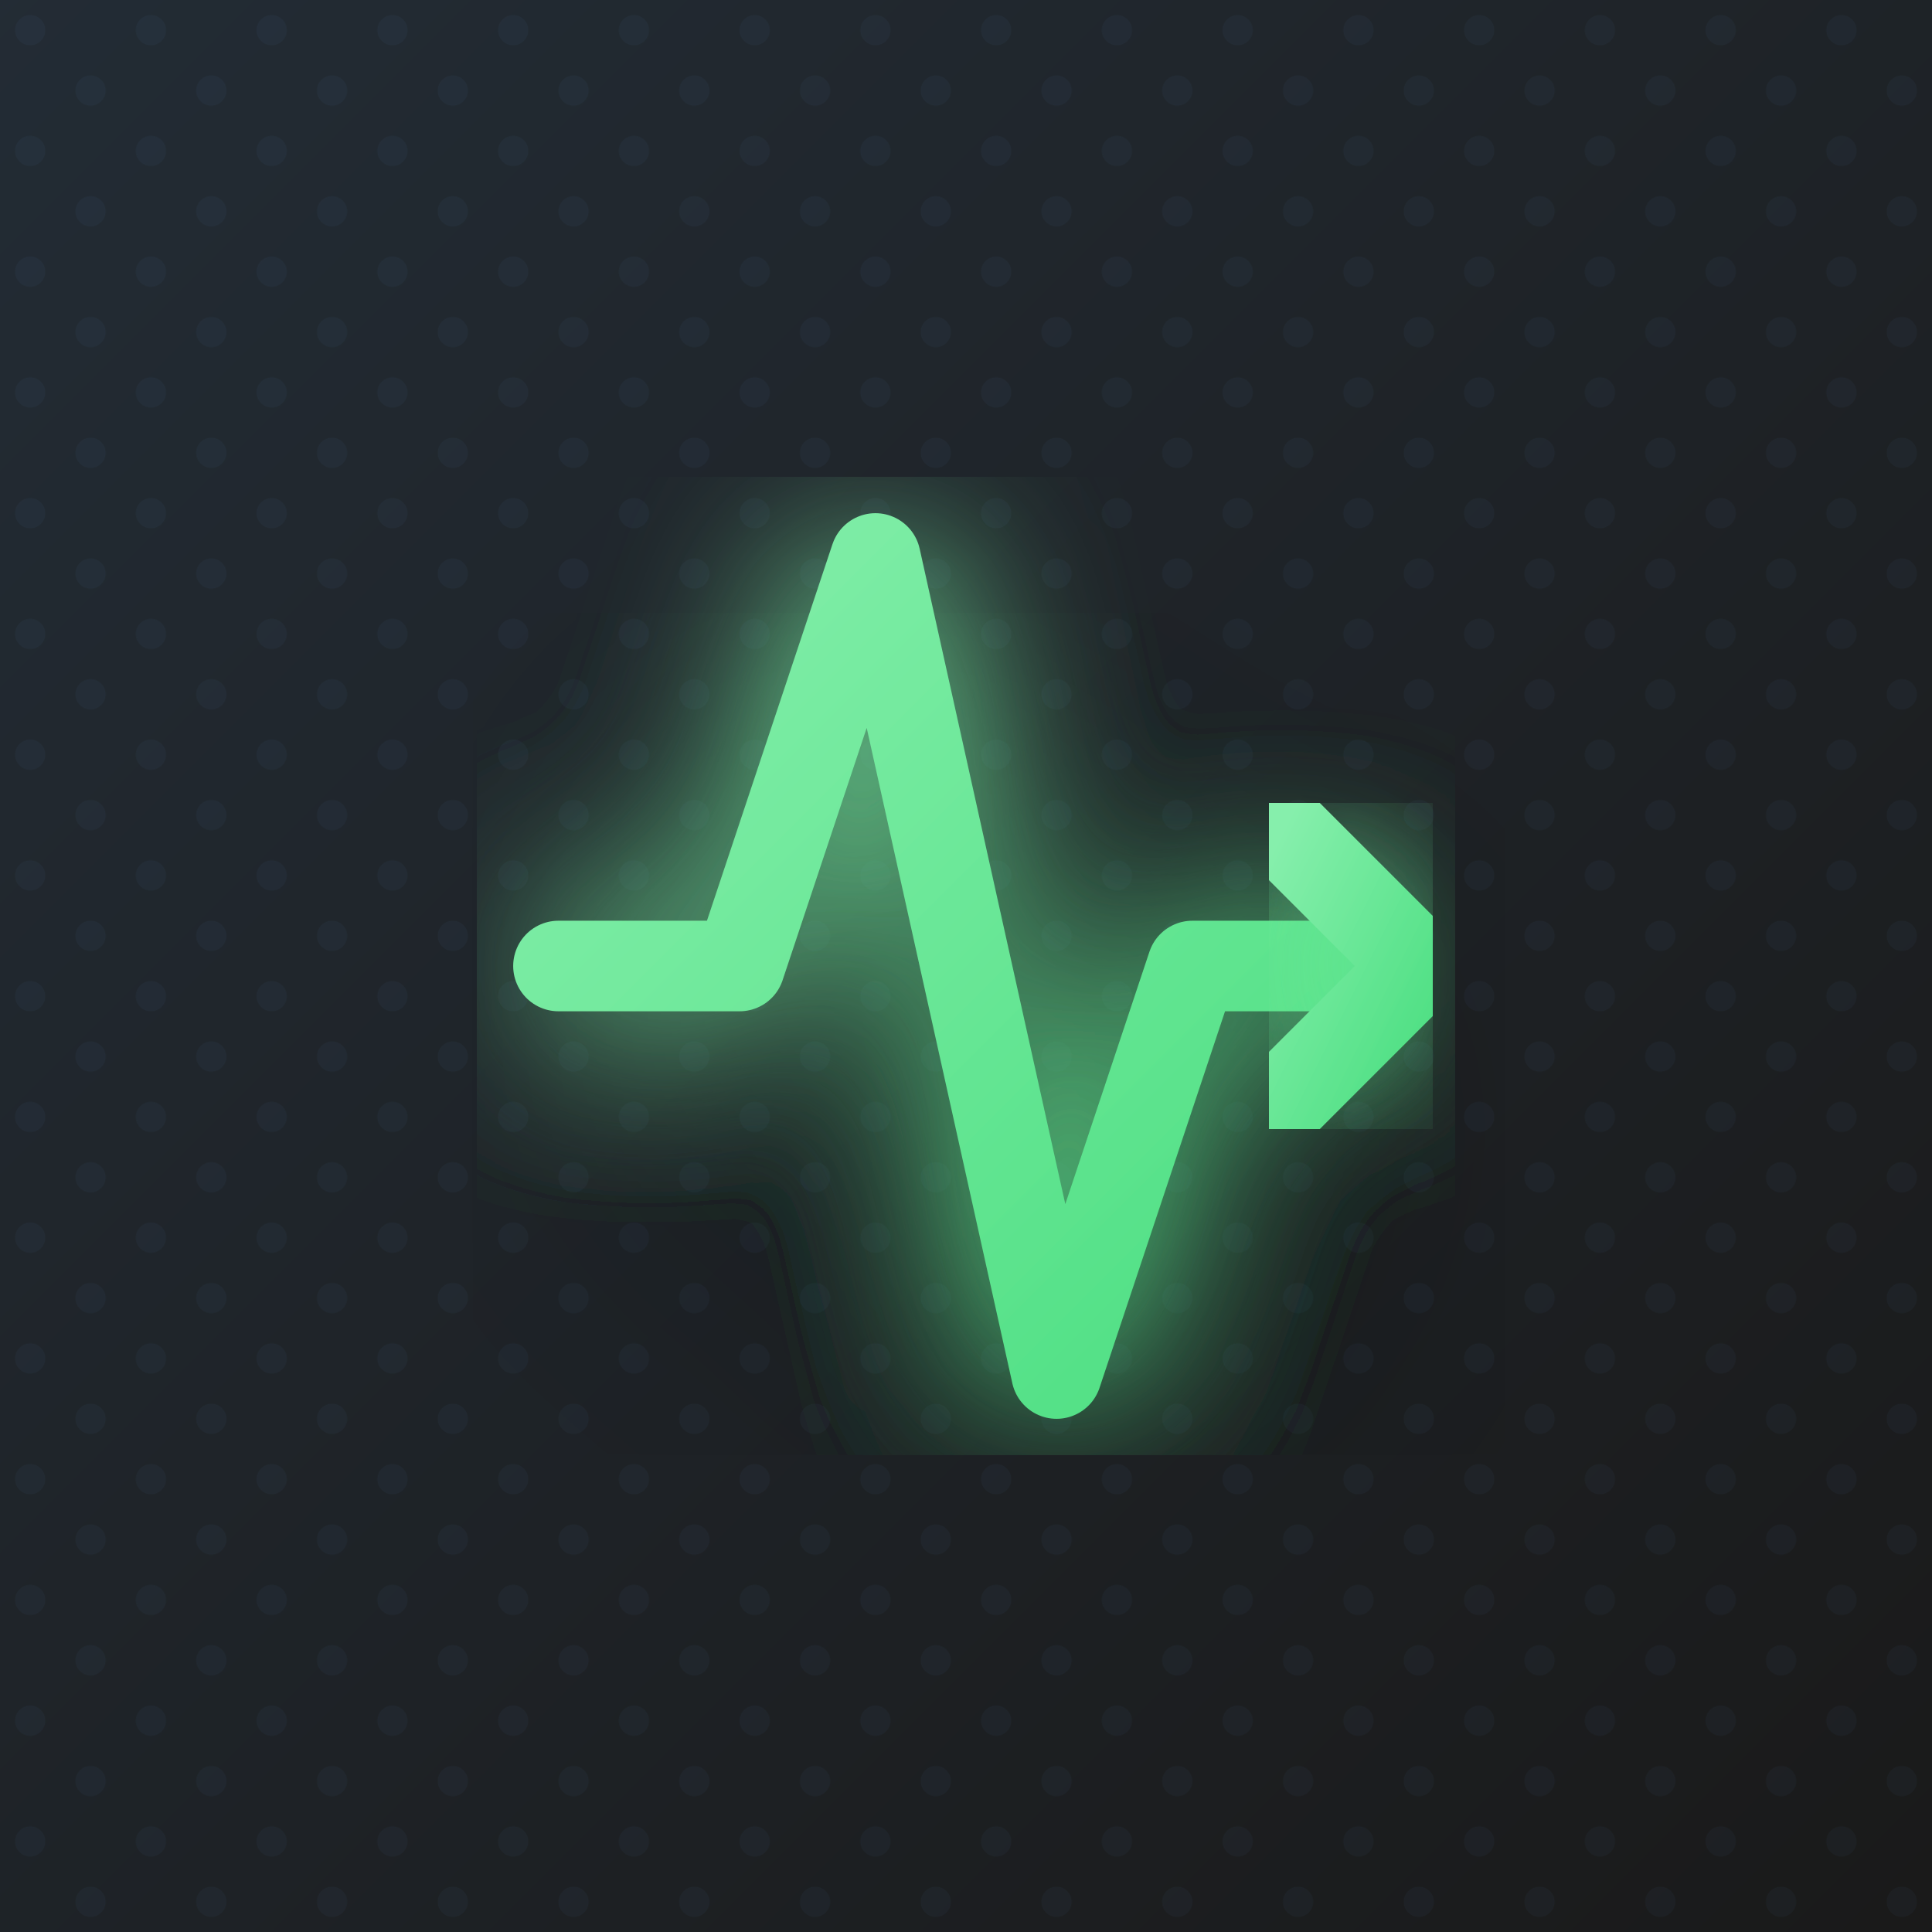
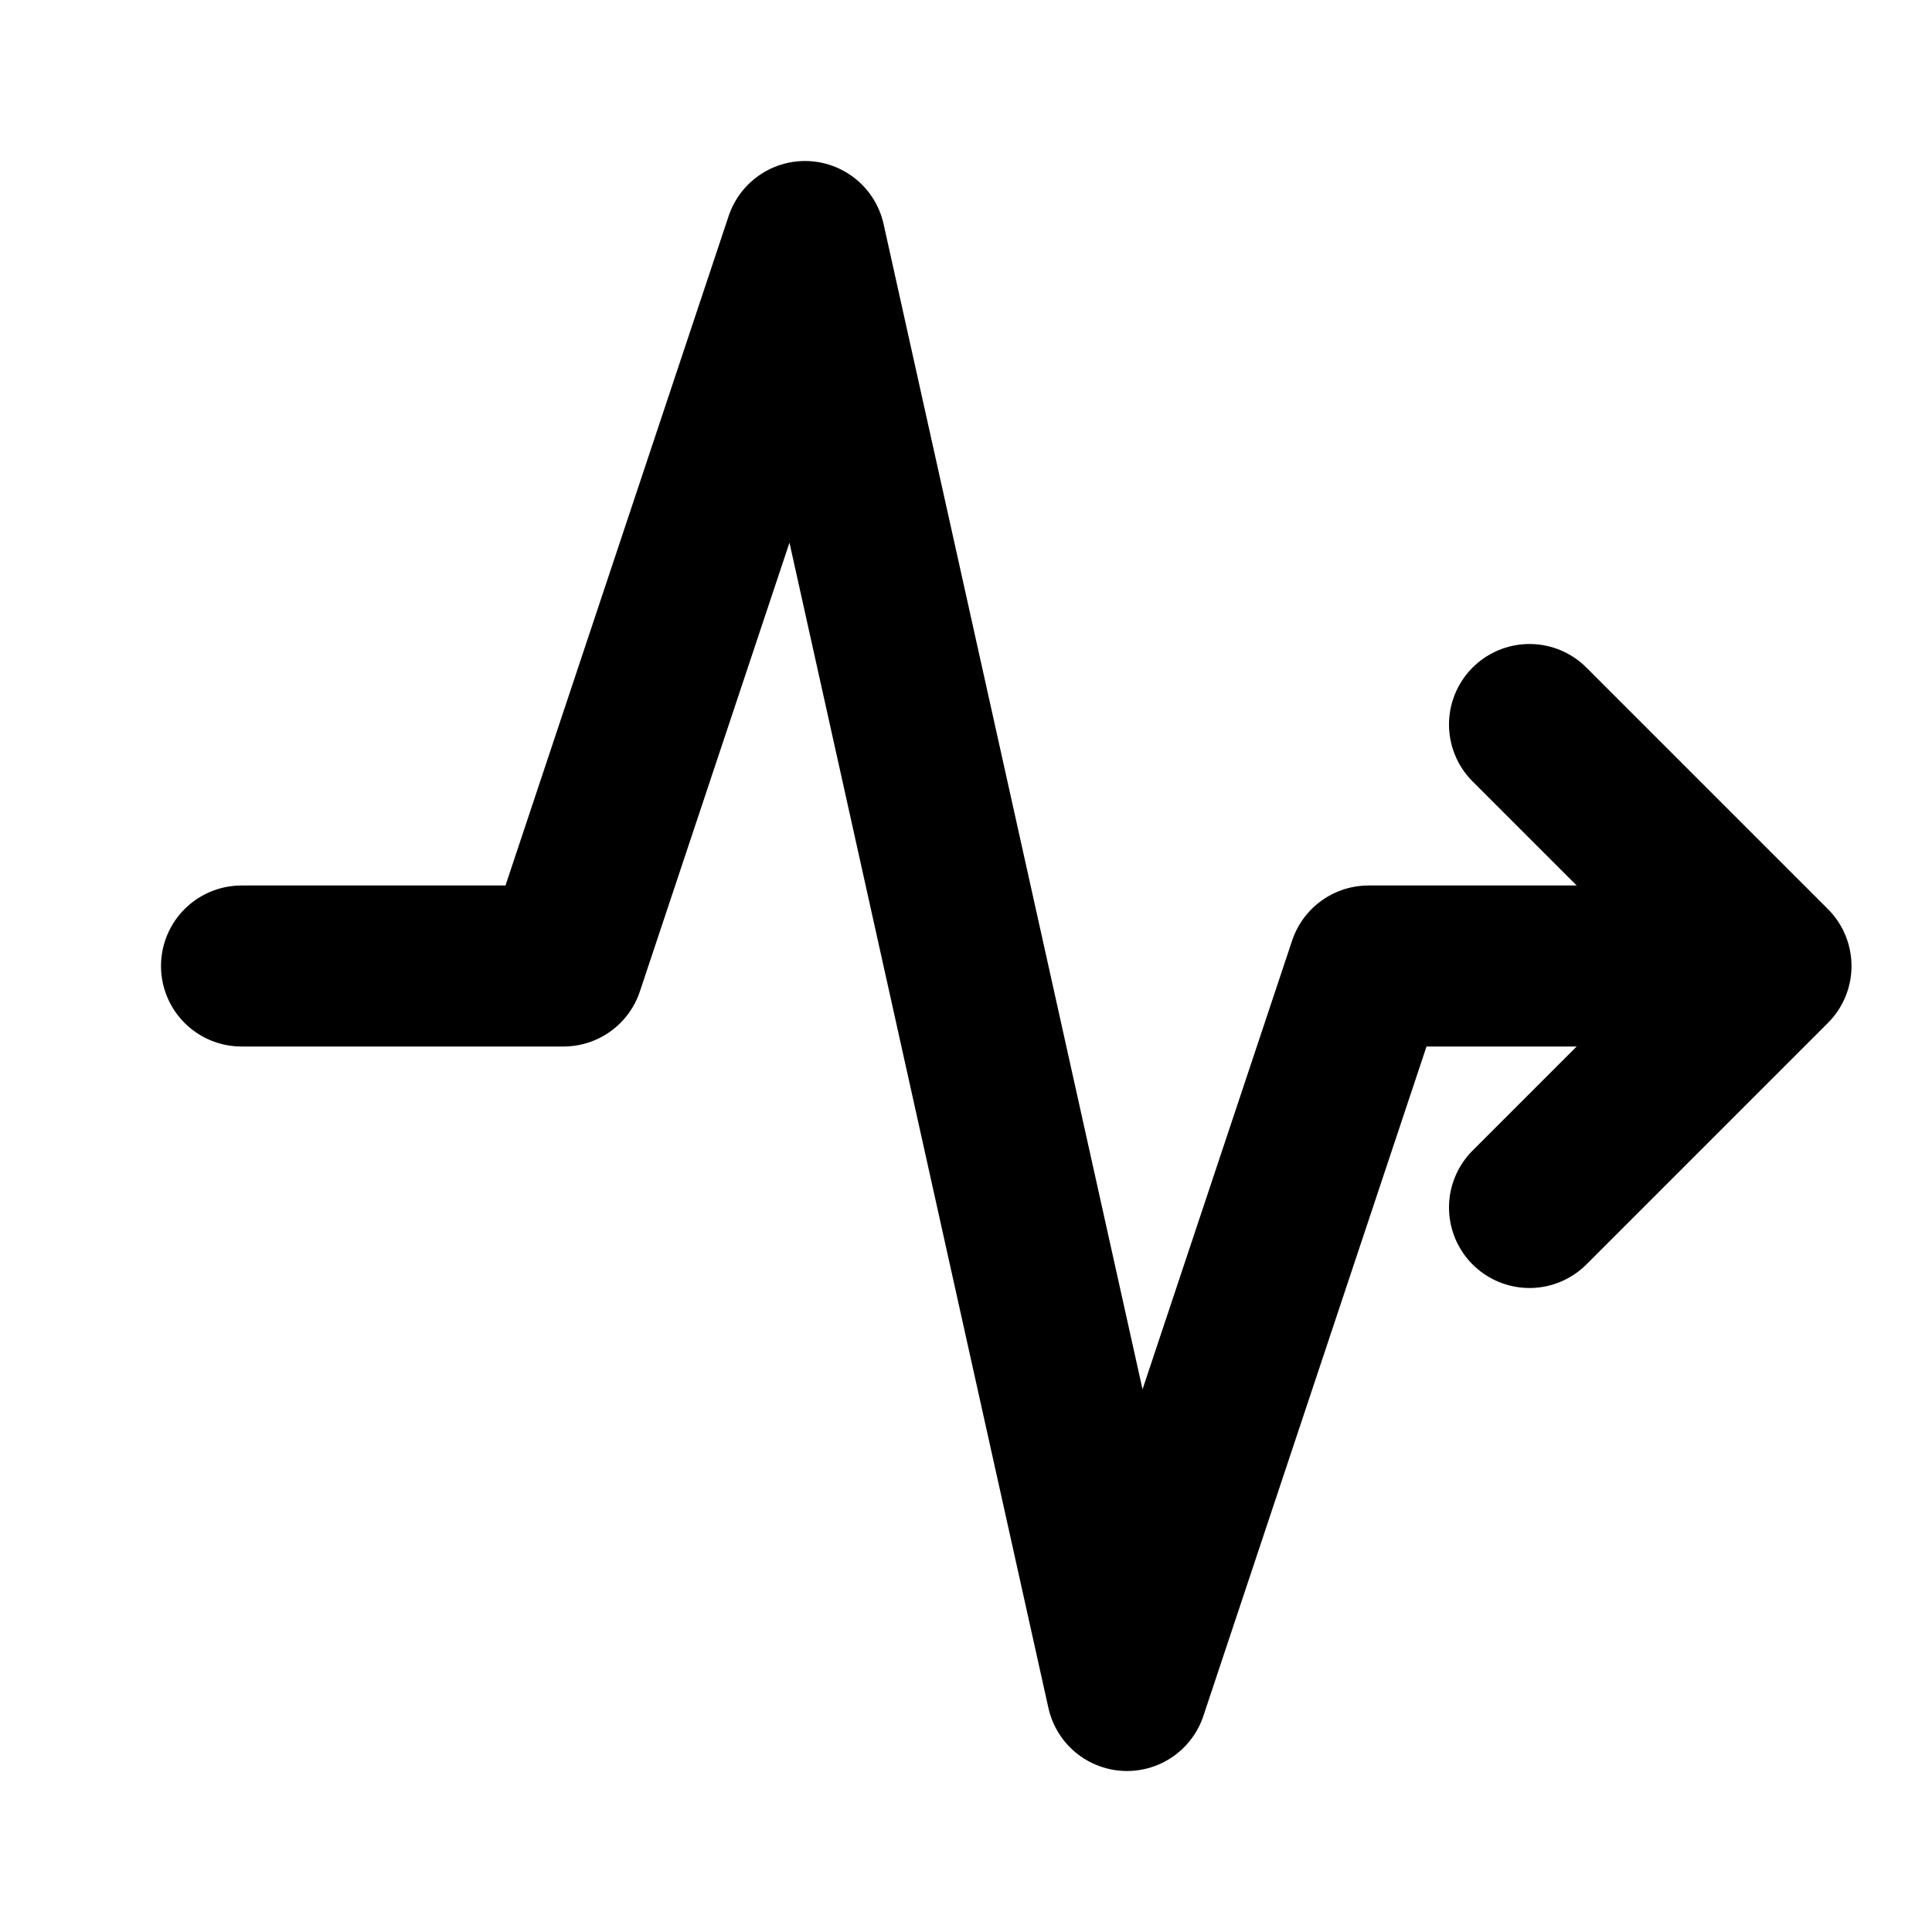
- <svg xmlns="http://www.w3.org/2000/svg" width="64" height="64" viewBox="0 0 64 64" fill="none">
-   <defs>
-     <linearGradient id="swift-light-bg" x1="0%" y1="0%" x2="100%" y2="100%">
-       <stop offset="0%" style="stop-color:#2c3e50;stop-opacity:1" />
-       <stop offset="100%" style="stop-color:#1a1a1a;stop-opacity:1" />
-     </linearGradient>
-     <linearGradient id="swift-light-stroke" x1="0%" y1="0%" x2="100%" y2="100%">
-       <stop offset="0%" style="stop-color:#86efac;stop-opacity:1" />
-       <stop offset="100%" style="stop-color:#4ade80;stop-opacity:1" />
-     </linearGradient>
-     <pattern id="carbon-texture-swift-light" x="0" y="0" width="4" height="4" patternUnits="userSpaceOnUse">
-       <rect width="4" height="4" fill="#1a1a1a" />
-       <circle cx="1" cy="1" r="0.5" fill="#2c3e50" opacity="0.3" />
-       <circle cx="3" cy="3" r="0.5" fill="#2c3e50" opacity="0.3" />
-     </pattern>
-     <filter id="swift-light-glow">
-       <feGaussianBlur stdDeviation="2" result="coloredBlur" />
-       <feMerge>
-         <feMergeNode in="coloredBlur" />
-         <feMergeNode in="SourceGraphic" />
-       </feMerge>
-     </filter>
-     <filter id="swift-light-shadow">
-       <feGaussianBlur in="SourceAlpha" stdDeviation="4" />
-       <feOffset dx="0" dy="3" result="offsetblur" />
-       <feComponentTransfer>
-         <feFuncA type="linear" slope="0.3" />
-       </feComponentTransfer>
-       <feMerge>
-         <feMergeNode />
-         <feMergeNode in="SourceGraphic" />
-       </feMerge>
-     </filter>
-   </defs>
-   <rect x="0" y="0" width="64" height="64" fill="url(#swift-light-bg)" />
-   <rect x="0" y="0" width="64" height="64" fill="url(#carbon-texture-swift-light)" opacity="0.5" />
-   <g transform="translate(14, 14) scale(1.5)" filter="url(#swift-light-shadow)">
-     <path d="M3 12h4l3-9 4 18 3-9h4" fill="none" stroke="url(#swift-light-stroke)" stroke-width="2" stroke-linecap="round" stroke-linejoin="round" filter="url(#swift-light-glow)" />
-     <polyline points="19 9 22 12 19 15" fill="none" stroke="url(#swift-light-stroke)" stroke-width="2" stroke-linecap="round" stroke-linejoin="round" filter="url(#swift-light-glow)" />
-   </g>
+ <svg xmlns="http://www.w3.org/2000/svg" width="24" height="24" viewBox="0 0 24 24" fill="none" stroke="currentColor" stroke-width="2" stroke-linecap="round" stroke-linejoin="round">
+   <path d="M3 12h4l3-9 4 18 3-9h4" />
+   <polyline points="19 9 22 12 19 15" />
</svg>
